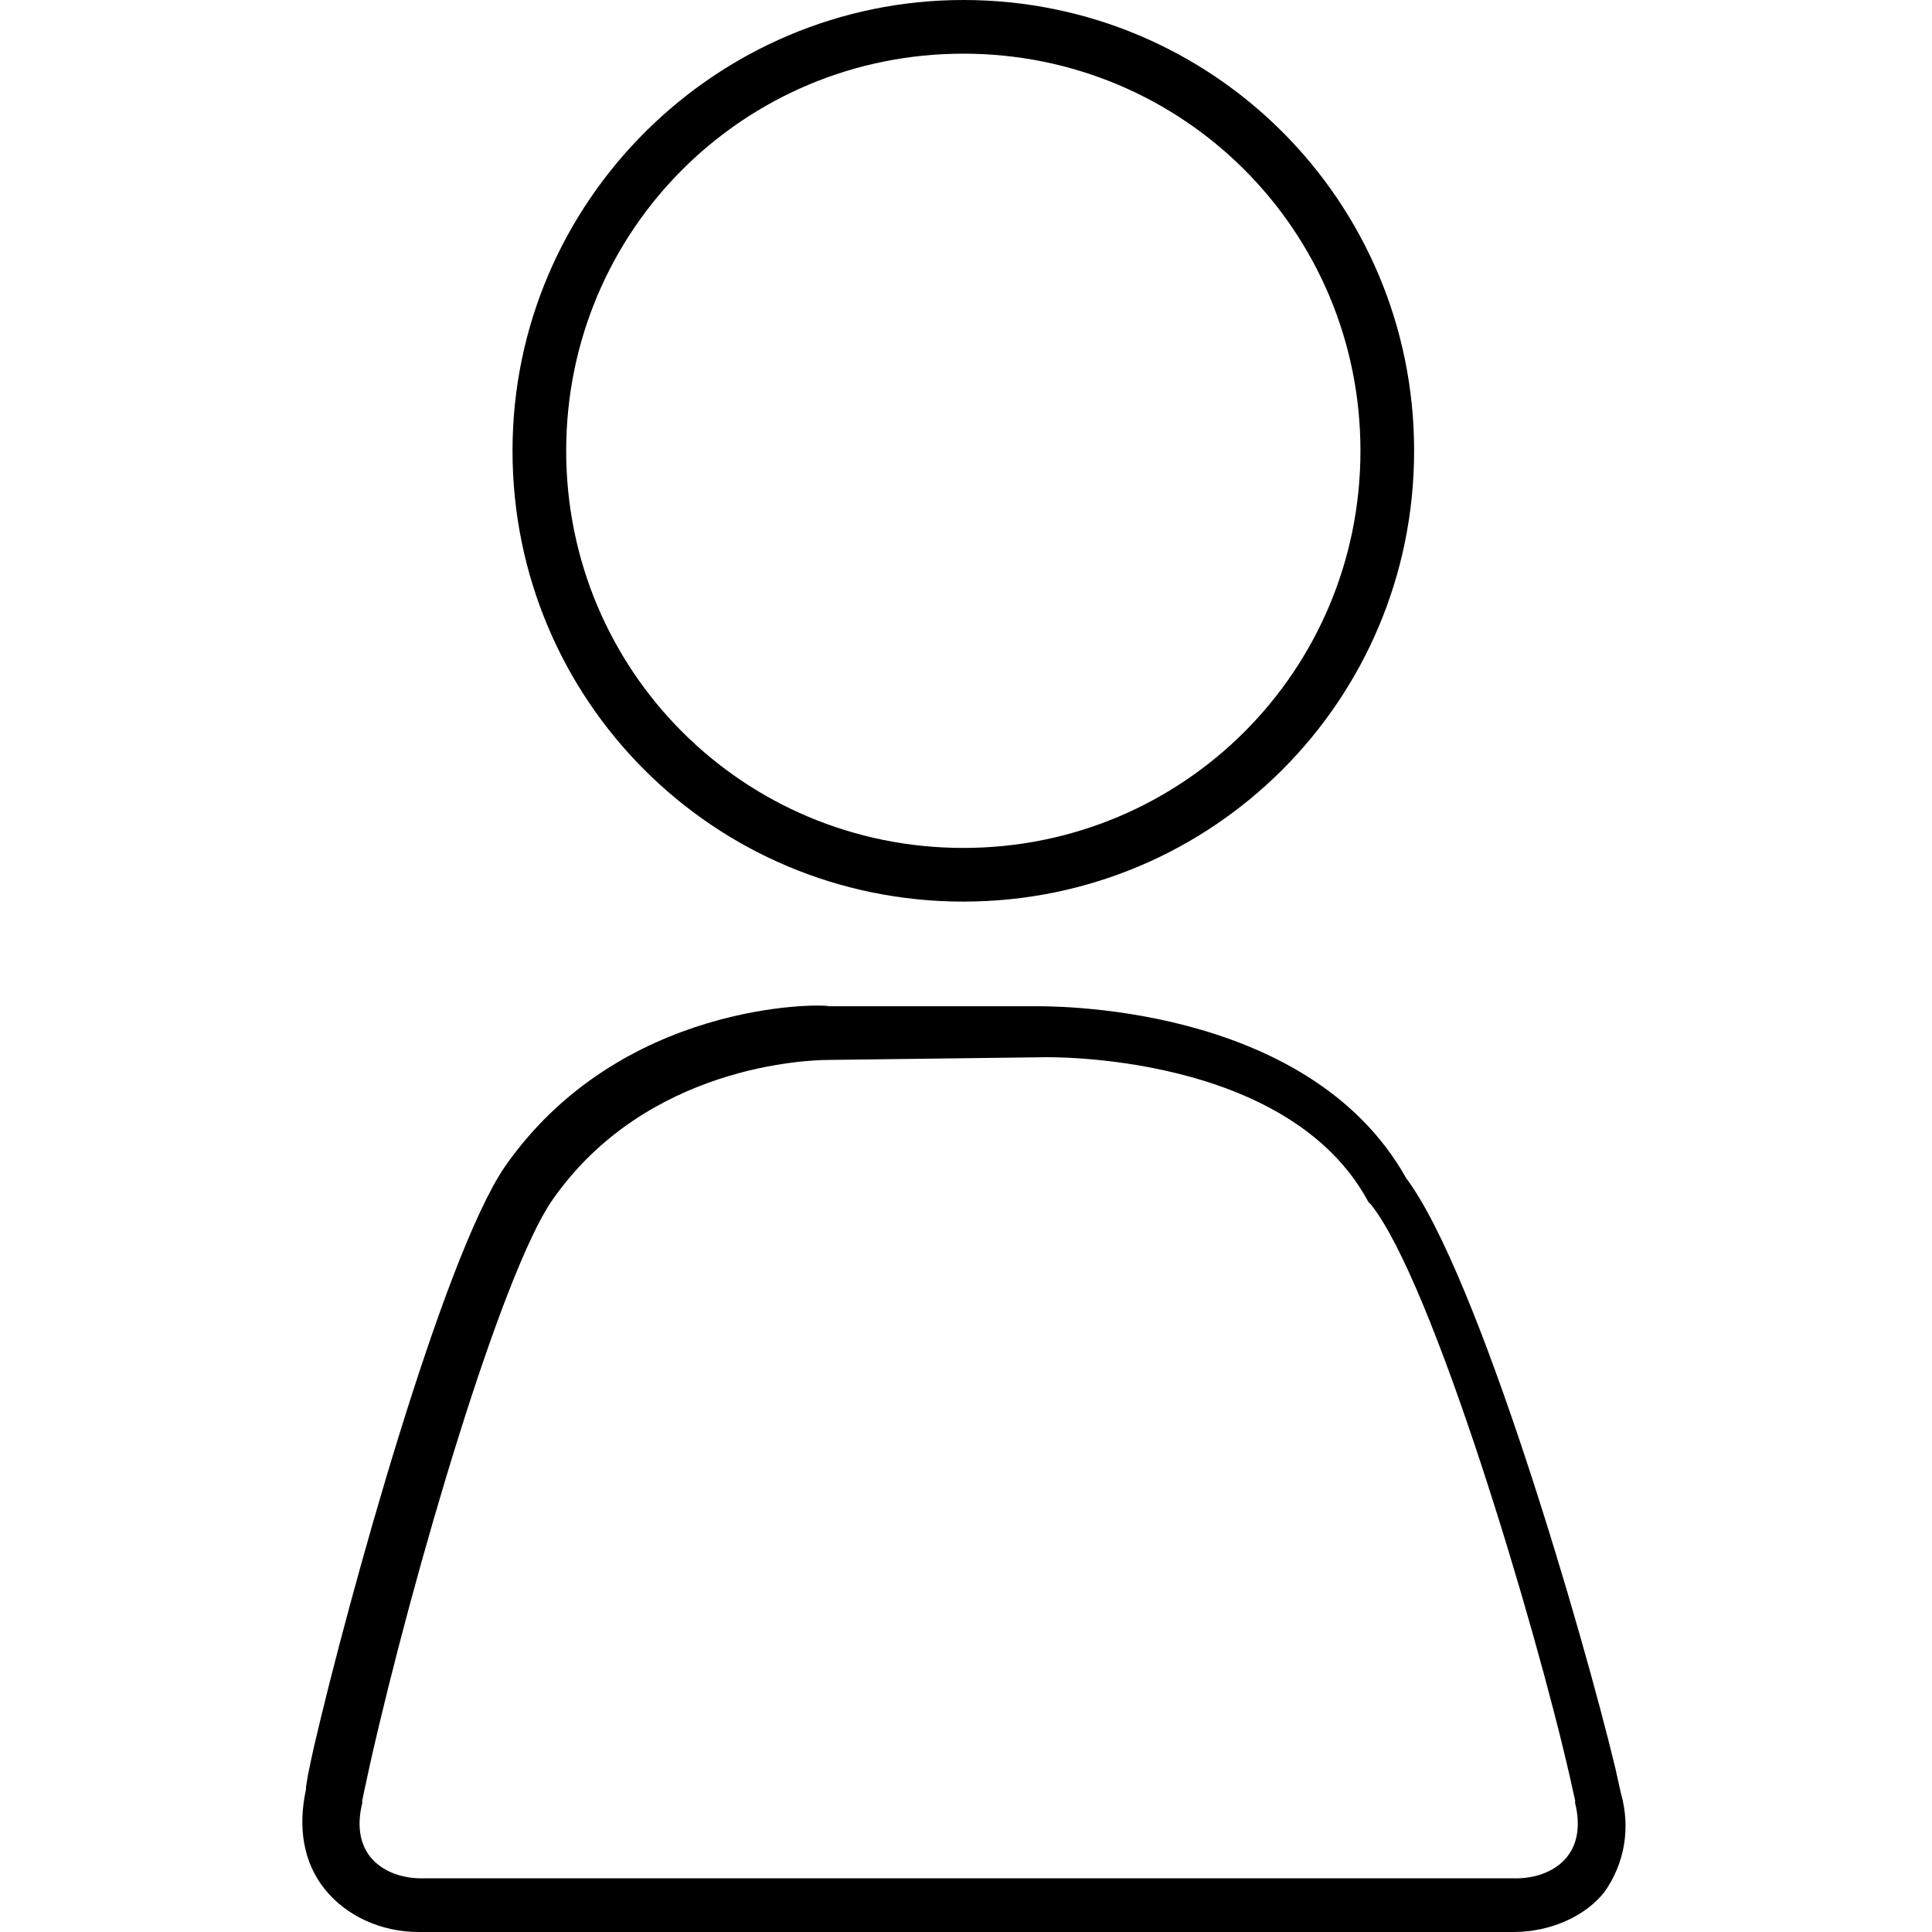
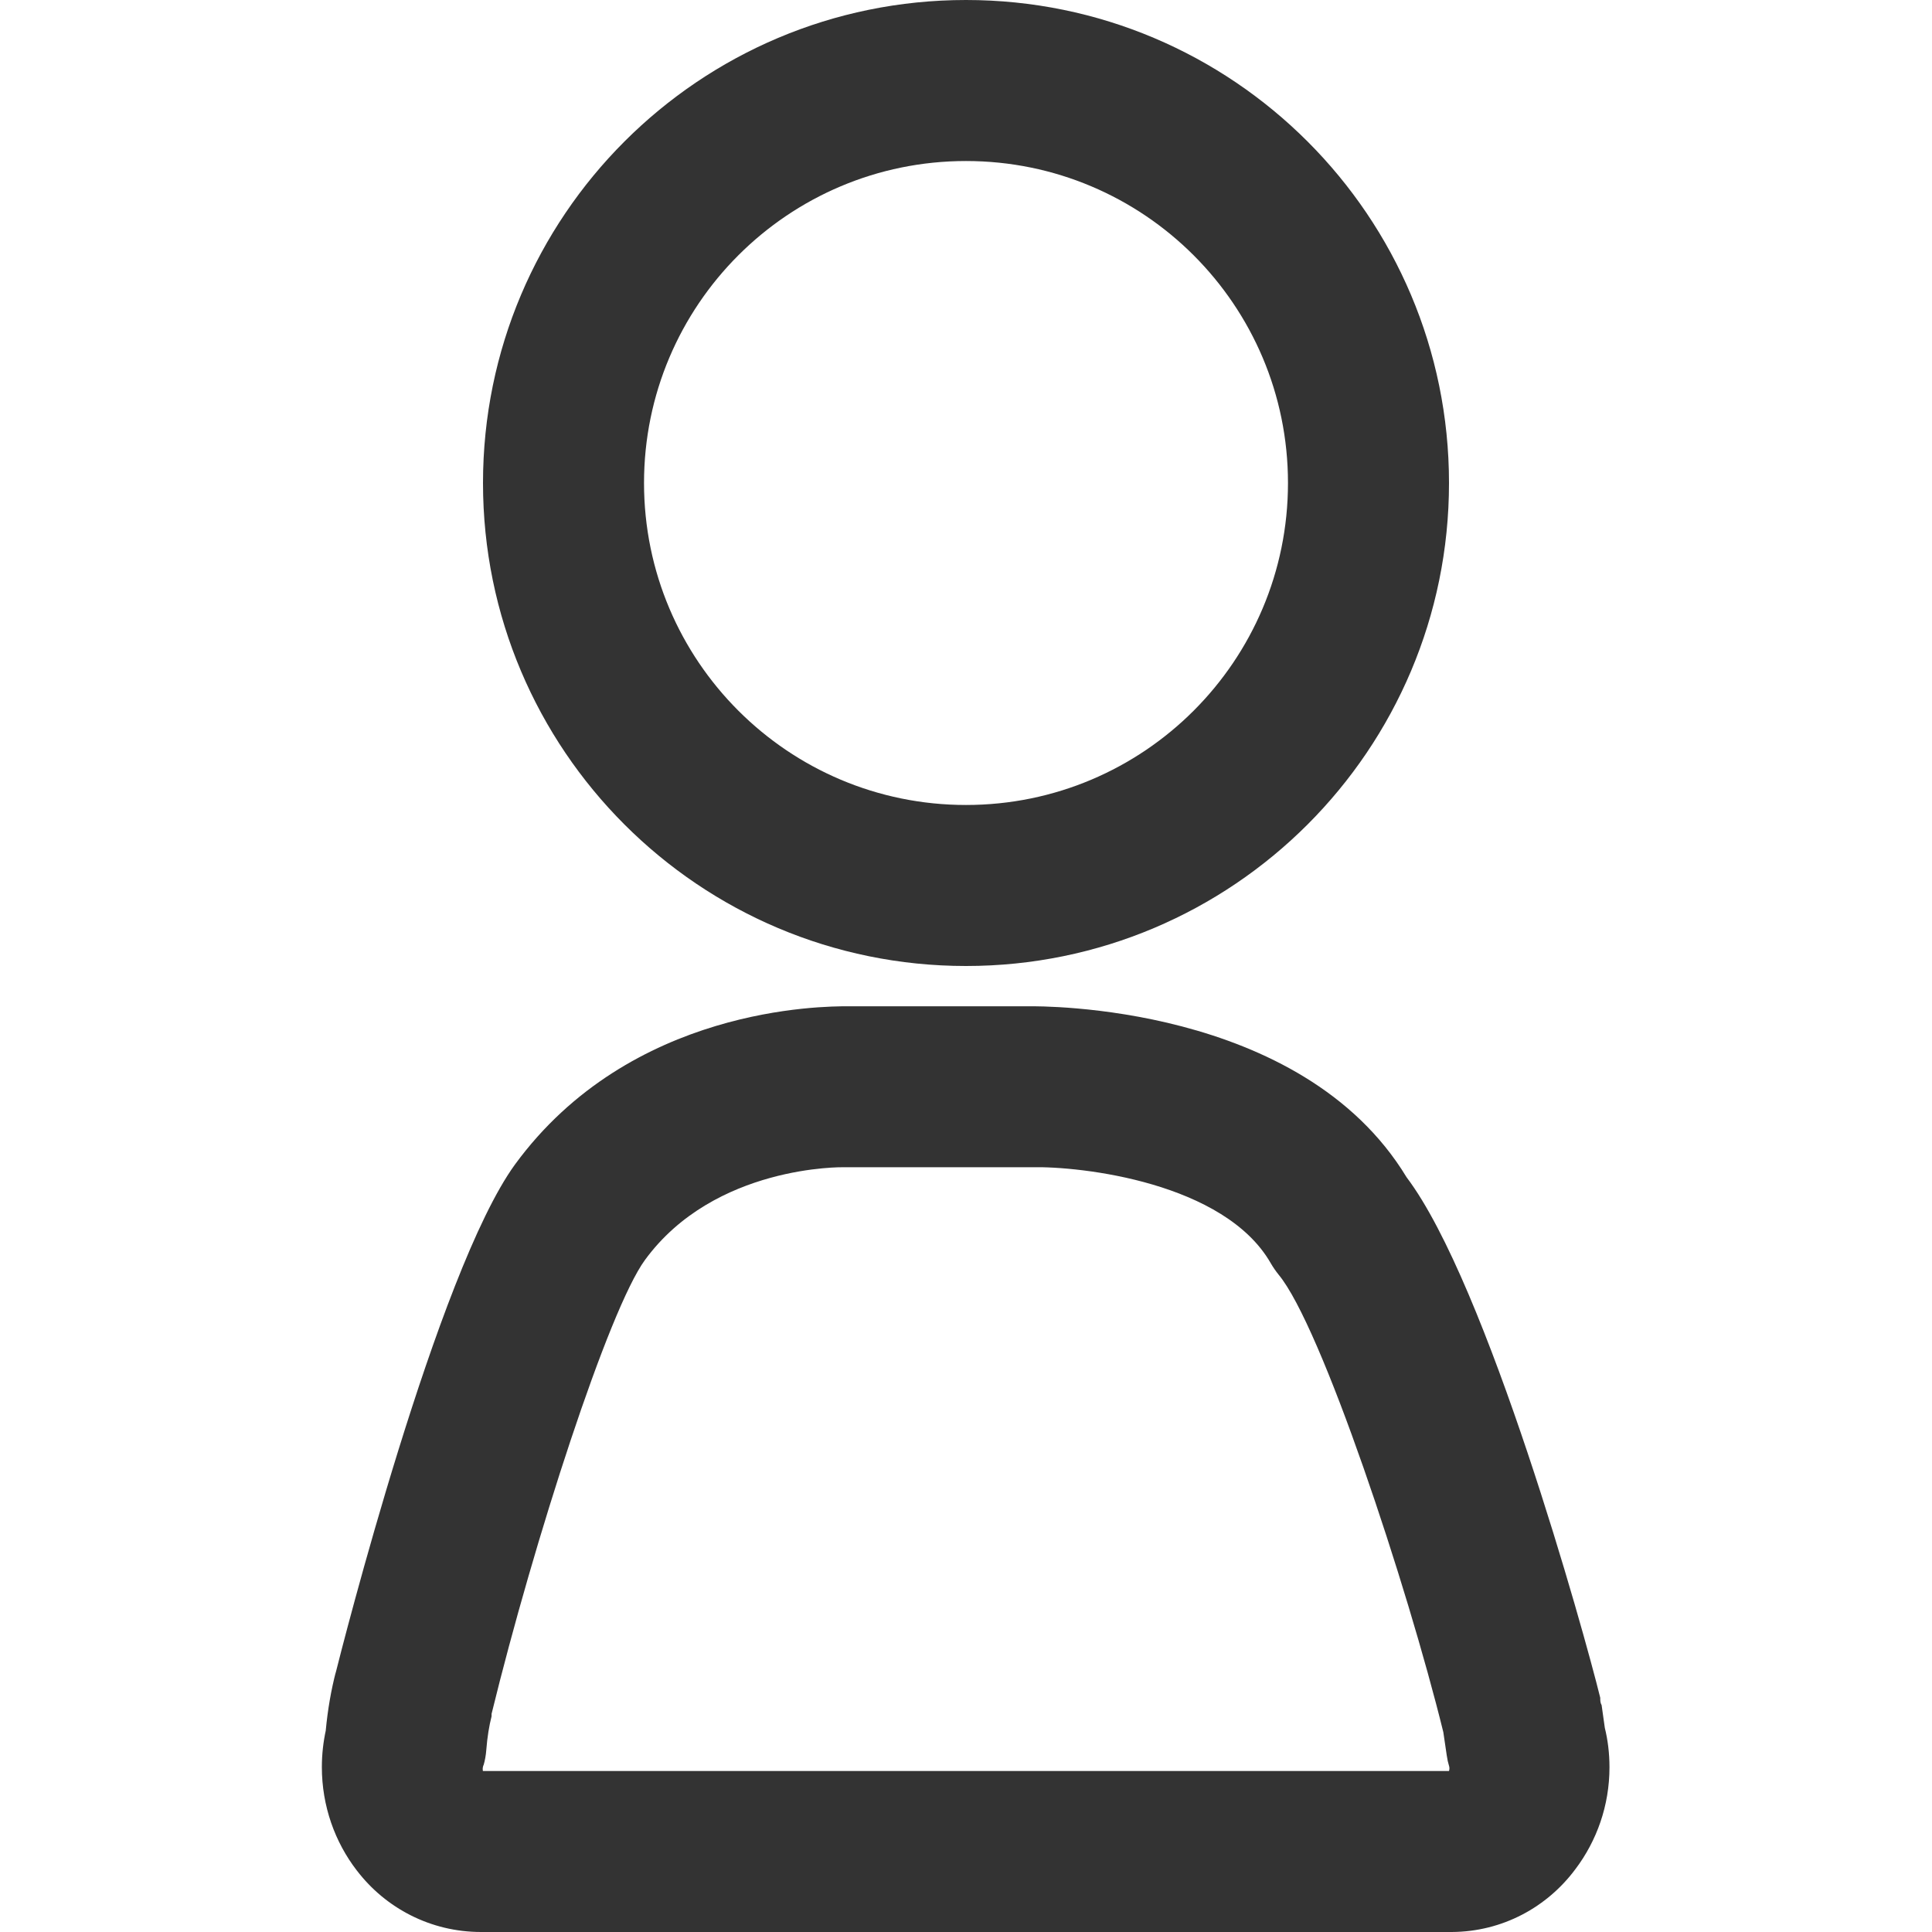
- <svg xmlns="http://www.w3.org/2000/svg" version="1.1" id="Layer_2" x="0px" y="0px" viewBox="0 0 72 72" style="enable-background:new 0 0 72 72;" xml:space="preserve">
-   <g>
-     <g>
-       <g>
-         <path d="M56.4,72H15.6c-1.4,0-2.7-0.6-3.5-1.6c-0.8-1-1-2.3-0.7-3.7c0-0.2,0.1-0.7,0.3-1.6c1.3-5.6,4.8-18.2,7.1-21.6     c4.3-6.2,11.8-6.1,12.1-6l7.6,0c0.4,0,10.2-0.2,13.9,6.4c2.7,3.6,6.6,17,7.8,22l0.2,0.9c0.4,1.4,0.1,2.7-0.6,3.7     C59.1,71.4,57.8,72,56.4,72z M30.9,39.5c-0.8,0-6.8,0.2-10.3,5.2c-1.9,2.7-5.2,13.9-6.8,21c-0.2,0.9-0.3,1.4-0.3,1.4     c0,0,0,0.1,0,0.1c-0.2,0.8-0.1,1.5,0.3,2c0.4,0.5,1.1,0.8,1.9,0.8h40.8c0.8,0,1.5-0.3,1.9-0.8c0.4-0.5,0.5-1.2,0.3-2     c0,0,0,0,0-0.1l-0.2-0.9c-1.3-5.7-5.1-18.4-7.4-21.3c0,0-0.1-0.1-0.1-0.1c-3-5.6-12-5.4-12.1-5.4L30.9,39.5     C31,39.5,31,39.5,30.9,39.5z M35.9,33.6c-9.3,0-16.8-7.5-16.8-16.8C19.1,7.5,26.7,0,35.9,0c9.3,0,16.8,7.5,16.8,16.8     C52.7,26.1,45.2,33.6,35.9,33.6z M35.9,2c-8.2,0-14.8,6.6-14.8,14.8c0,8.2,6.6,14.8,14.8,14.8c8.2,0,14.8-6.6,14.8-14.8     C50.7,8.6,44.1,2,35.9,2z" />
-       </g>
-     </g>
-   </g>
+ <svg xmlns="http://www.w3.org/2000/svg" version="1.1" width="32" height="32" viewBox="0 0 32 32">
+   <path fill="#333" d="M16 16c-4.418 0-8-3.582-8-8s3.582-8 8-8c4.418 0 8 3.582 8 8v0c0 4.418-3.582 8-8 8v0zM16 2.667c-2.946 0-5.333 2.388-5.333 5.333s2.388 5.333 5.333 5.333c2.946 0 5.333-2.388 5.333-5.333v0c0-2.946-2.388-5.333-5.333-5.333v0zM24.047 32h-16.077c-0.001 0-0.001 0-0.002 0-0.837 0-1.581-0.397-2.054-1.014l-0.005-0.006c-0.361-0.469-0.578-1.065-0.578-1.712 0-0.213 0.024-0.421 0.068-0.62l-0.004 0.019c0.033-0.352 0.089-0.672 0.169-0.982l-0.009 0.042c0.1-0.403 1.69-6.667 2.973-8.437 1.917-2.623 5.107-2.623 5.52-2.623h3c0.163 0 4.503-0.053 6.25 2.833 1.333 1.76 2.94 7.533 3.207 8.62 0 0.043 0 0.083 0.023 0.123l0.053 0.377c0.049 0.196 0.077 0.42 0.077 0.651 0 0.634-0.21 1.219-0.565 1.689l0.005-0.007c-0.469 0.635-1.213 1.043-2.053 1.047h-0.001zM8 29.333h16c0.004-0.013 0.007-0.028 0.007-0.043s-0.002-0.030-0.007-0.044l0 0.001c-0.015-0.048-0.028-0.106-0.036-0.165l-0.001-0.005-0.057-0.387c-0.597-2.427-2.020-6.73-2.73-7.58-0.045-0.056-0.088-0.118-0.126-0.183l-0.004-0.007c-0.767-1.333-3.133-1.607-3.967-1.587h-3.107s-2.137-0.043-3.29 1.537c-0.6 0.82-1.837 4.643-2.54 7.517v0.040c-0.041 0.16-0.071 0.349-0.086 0.542l-0.001 0.011c-0.007 0.092-0.022 0.177-0.046 0.259l0.002-0.009c-0.010 0.021-0.016 0.046-0.016 0.072 0 0.011 0.001 0.022 0.003 0.032l-0-0.001z" />
</svg>
